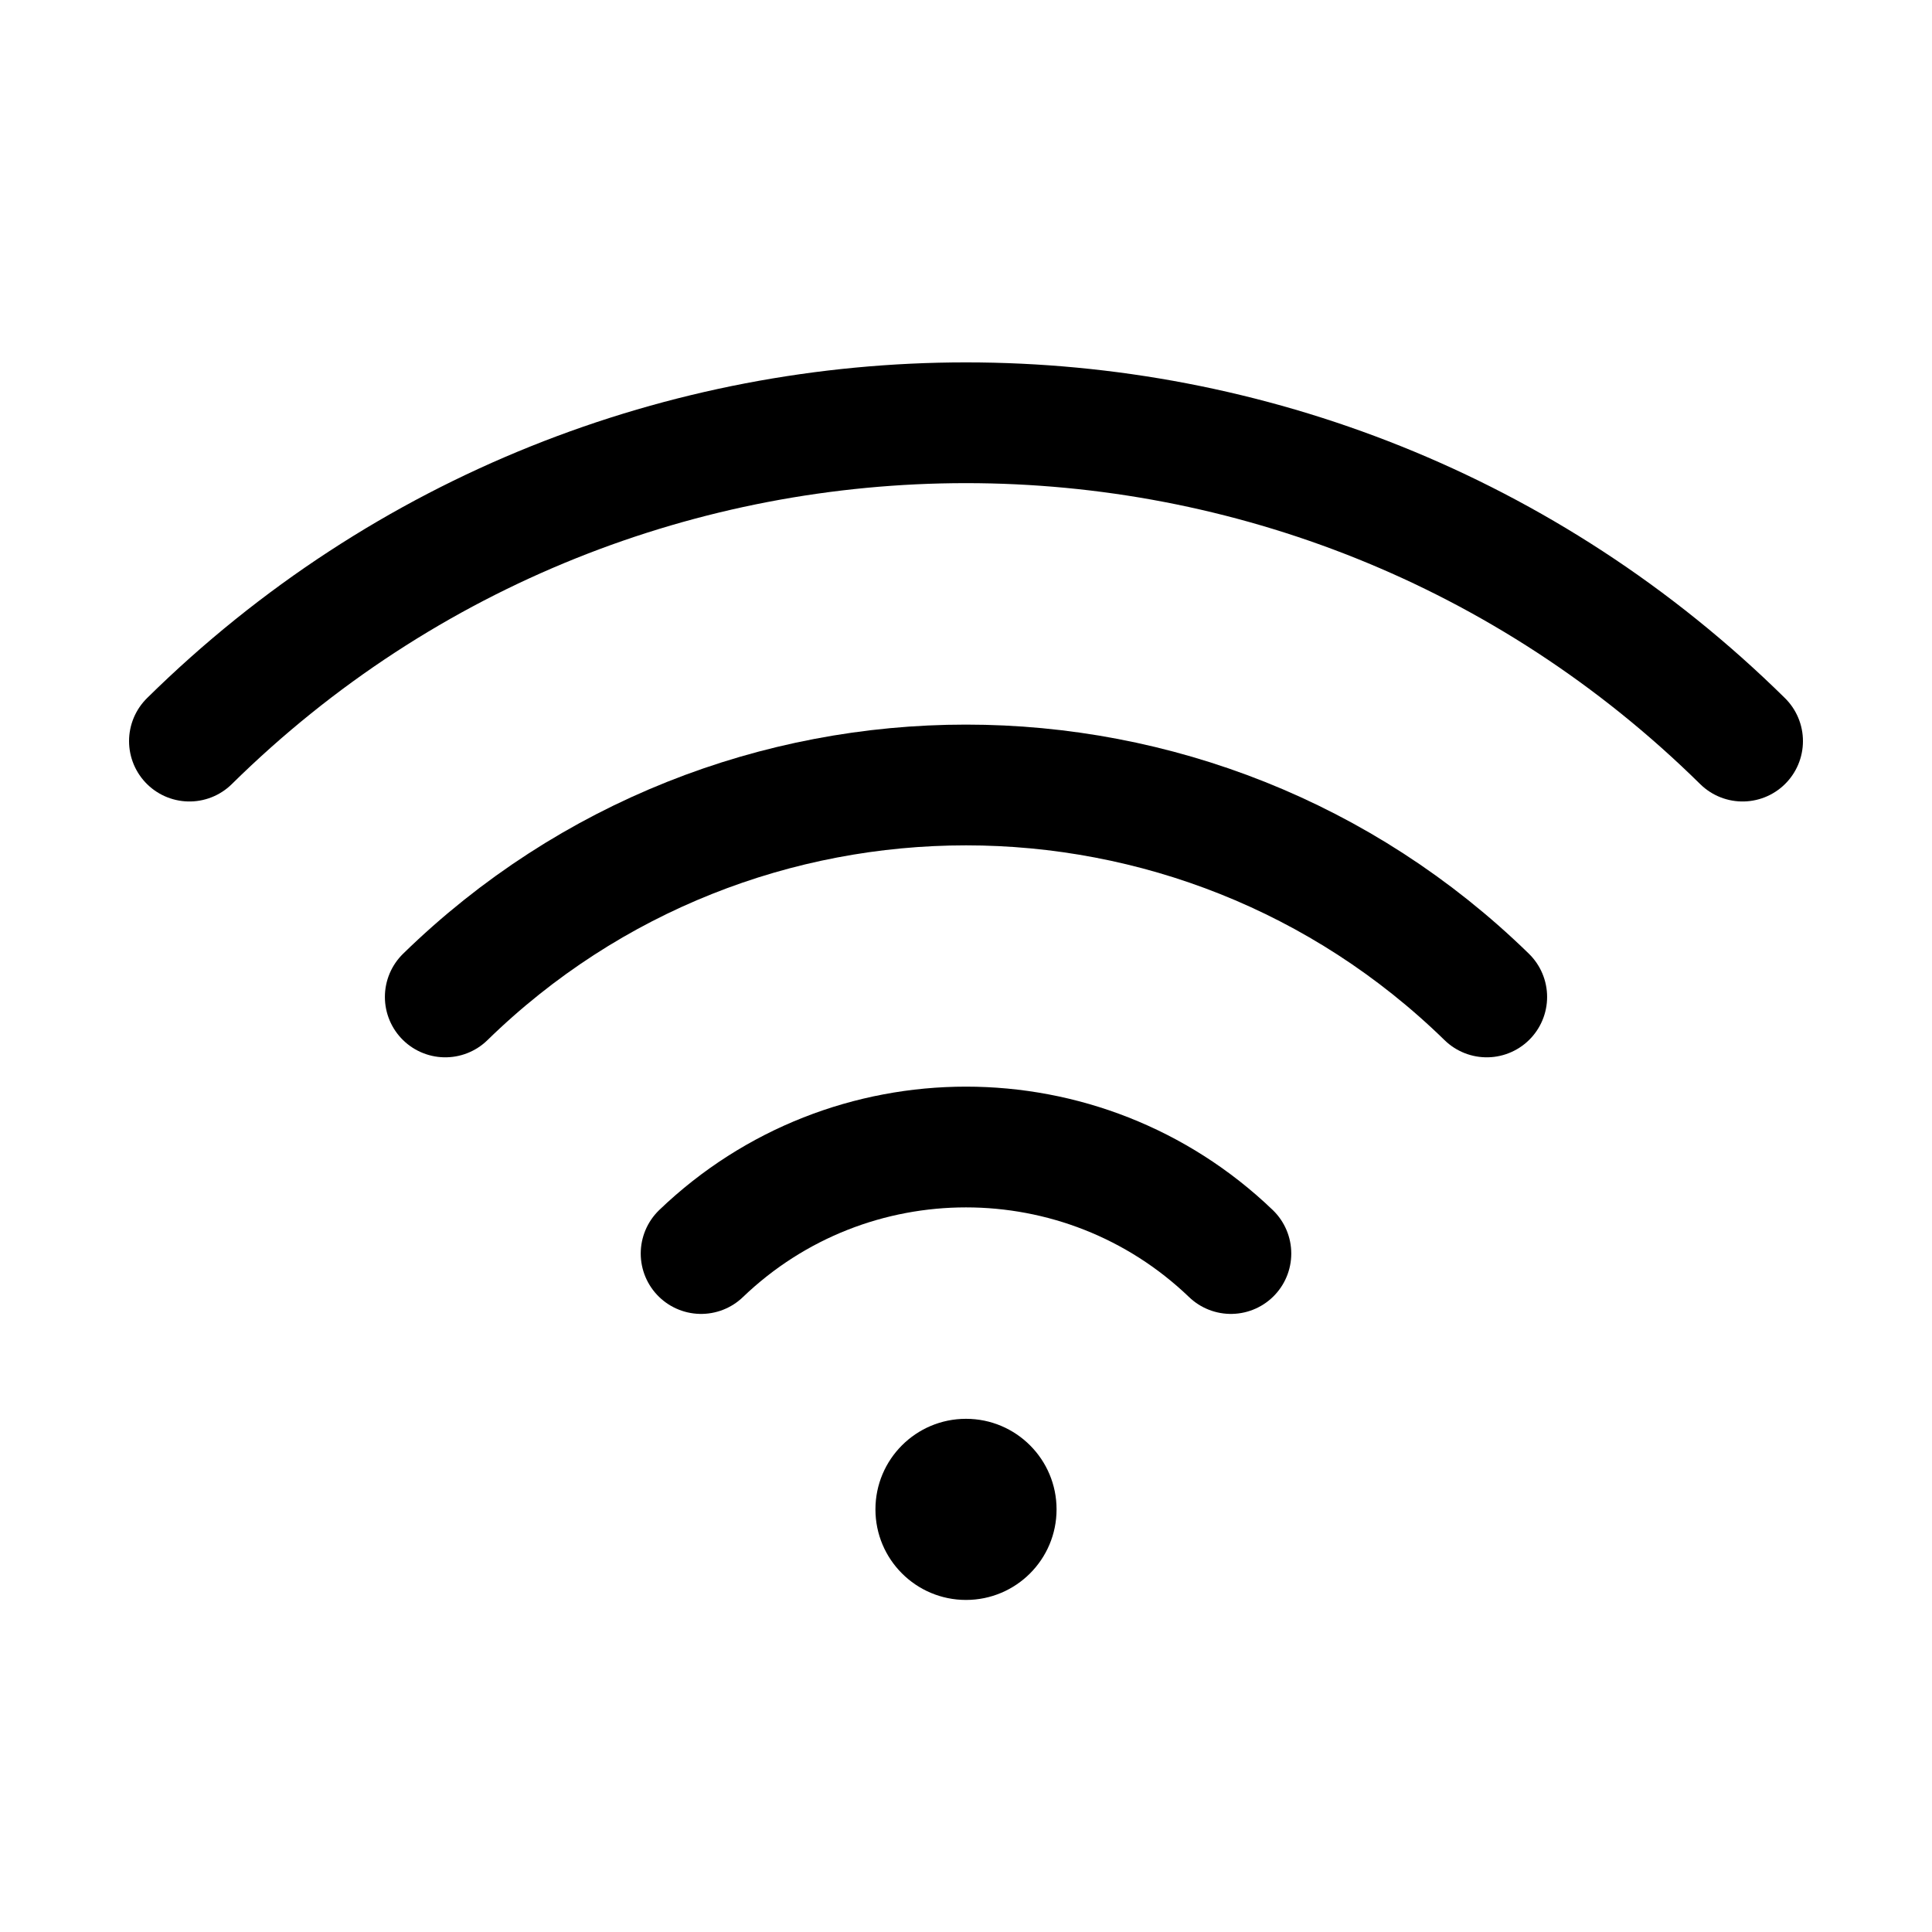
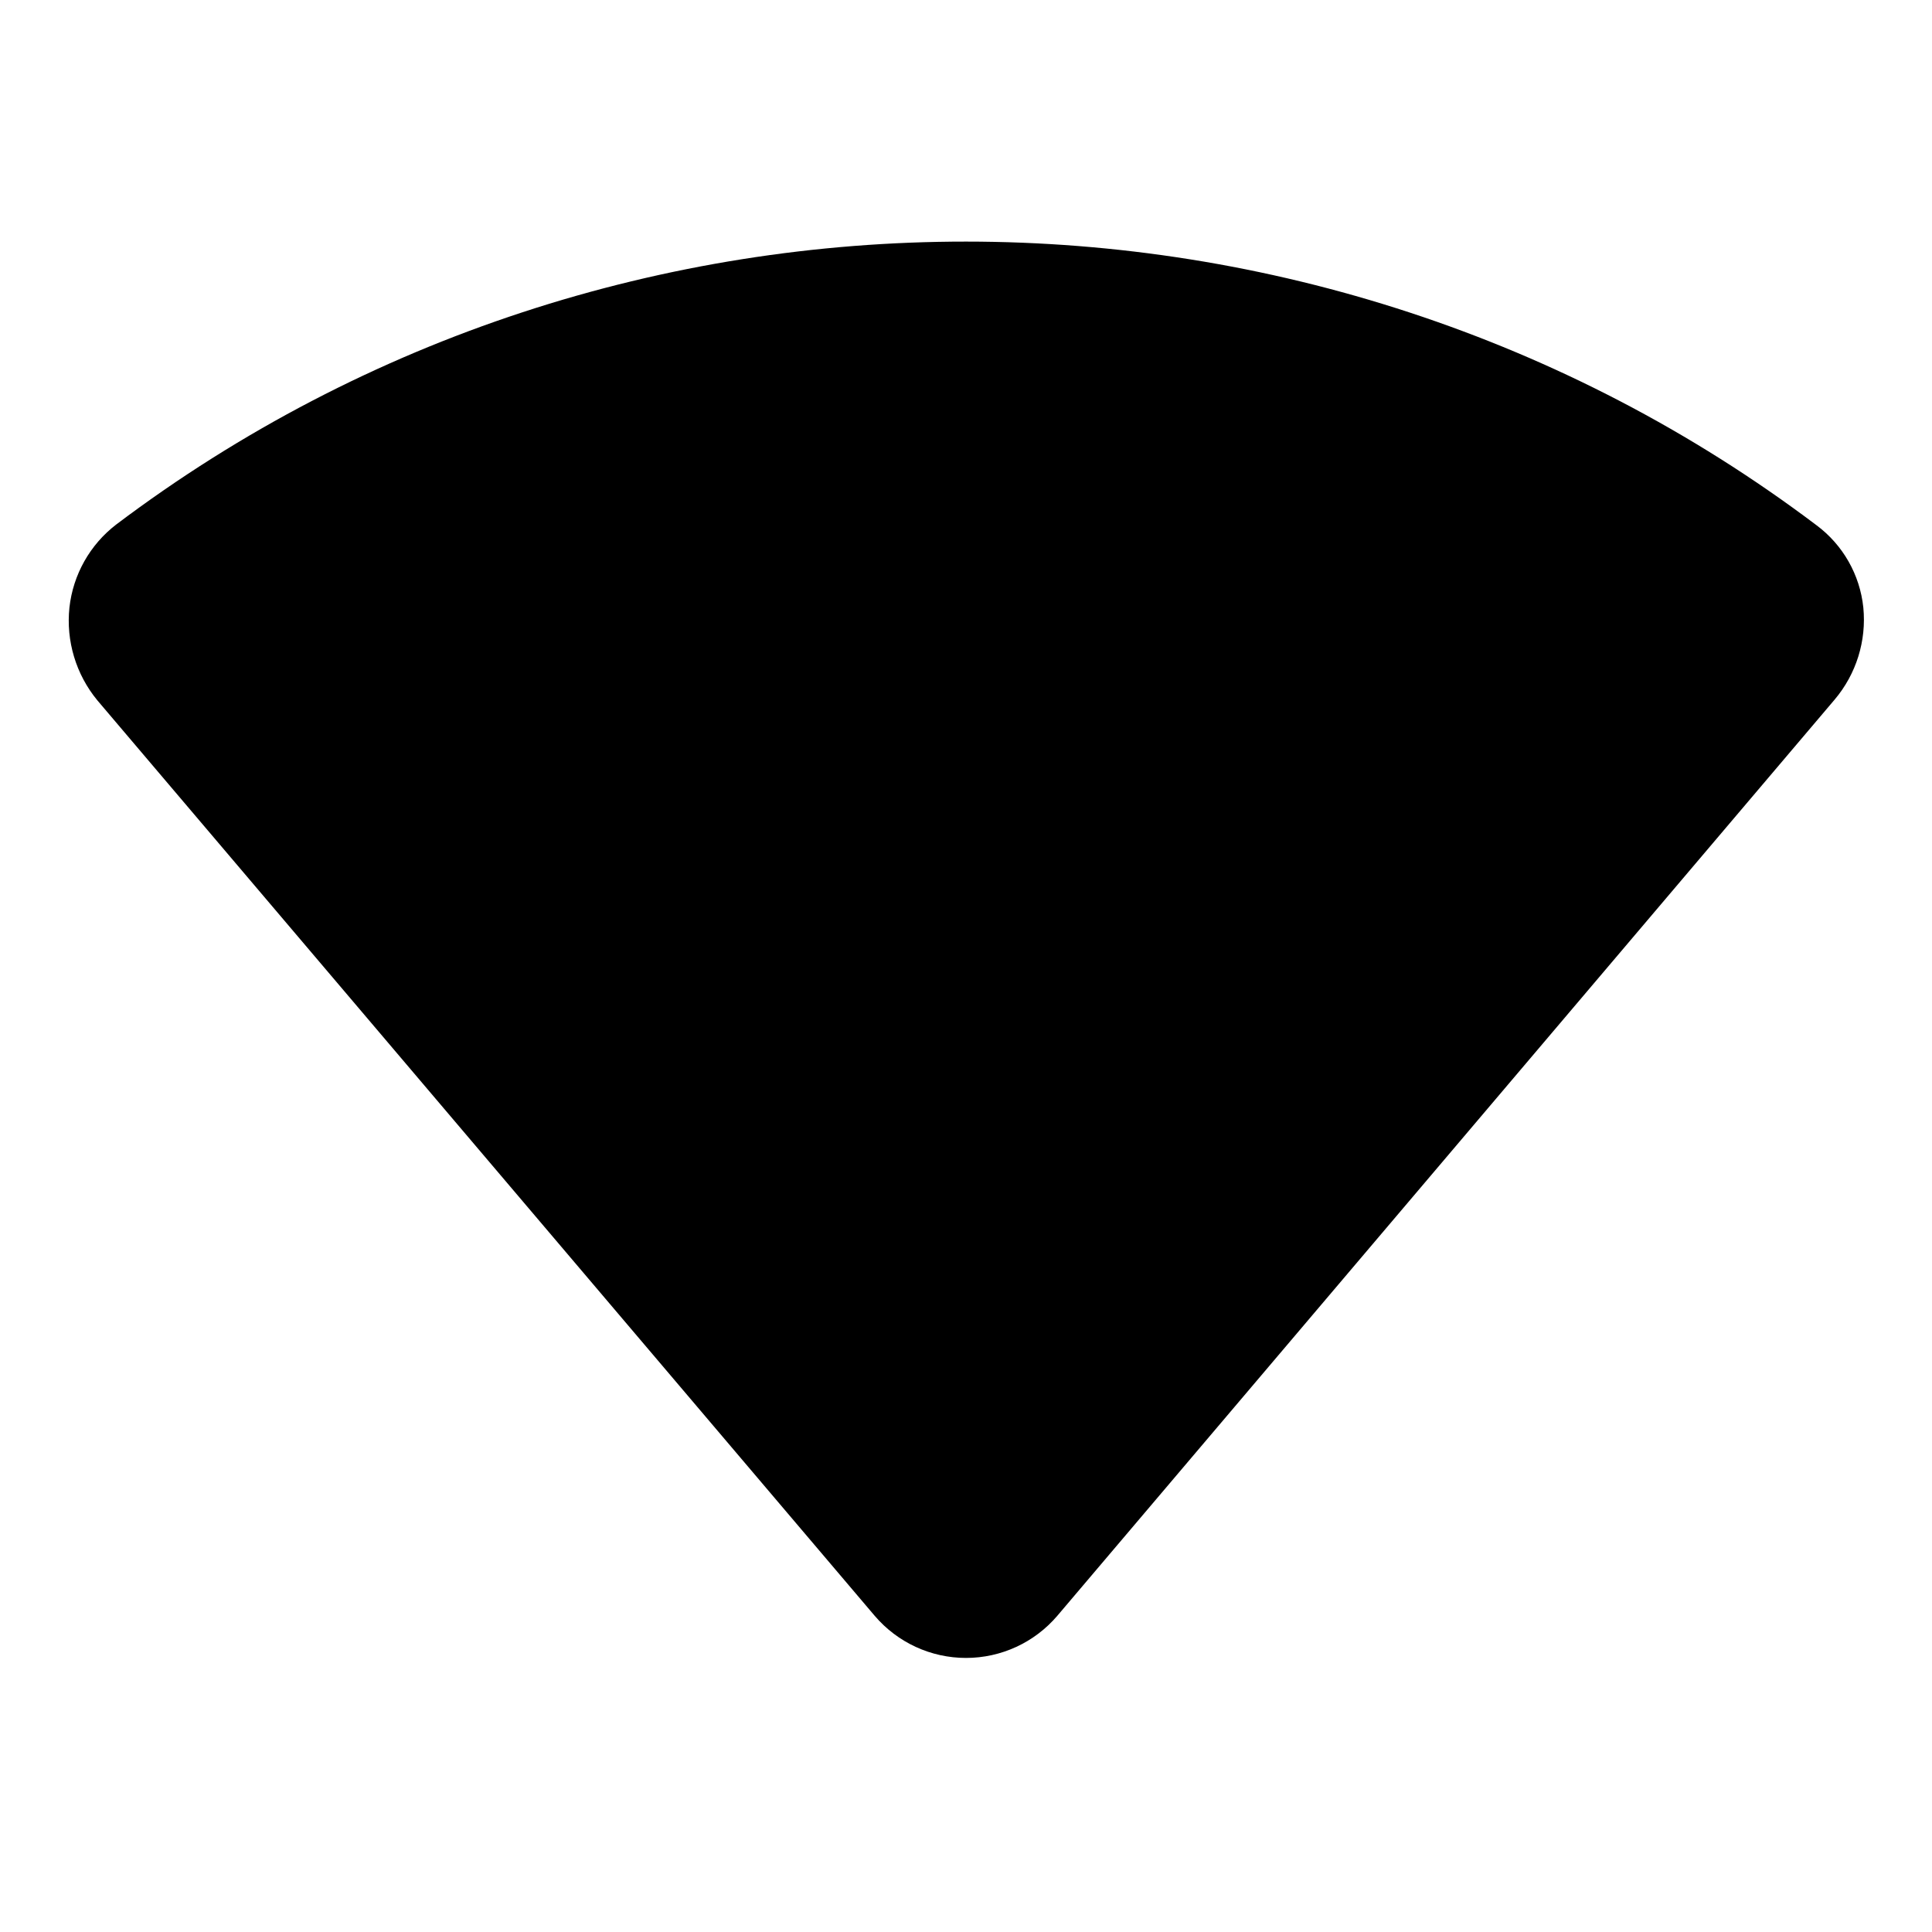
<svg xmlns="http://www.w3.org/2000/svg" viewBox="0 0 256 256">
  <rect width="256" height="256" fill="none" />
-   <path d="M92.9,166.1a50.7,50.7,0,0,1,70.2,0" fill="none" stroke="#000" stroke-linecap="round" stroke-linejoin="round" stroke-width="16" />
-   <path d="M59,132.1a98.8,98.8,0,0,1,138,0" fill="none" stroke="#000" stroke-linecap="round" stroke-linejoin="round" stroke-width="16" />
-   <path d="M25.1,98.2a146.6,146.6,0,0,1,205.8,0" fill="none" stroke="#000" stroke-linecap="round" stroke-linejoin="round" stroke-width="16" />
-   <circle cx="128" cy="200" r="12" />
+   <path d="M246.9,80.5a15.6,15.6,0,0,0-6.2-10.9c-66.4-50.1-159-50.1-225.3-.1a16.1,16.1,0,0,0-6.2,11,16.6,16.6,0,0,0,3.7,12.3l103,121.3a15.9,15.9,0,0,0,24.2,0l103-121.4A16.4,16.4,0,0,0,246.9,80.5Z" />
</svg>
